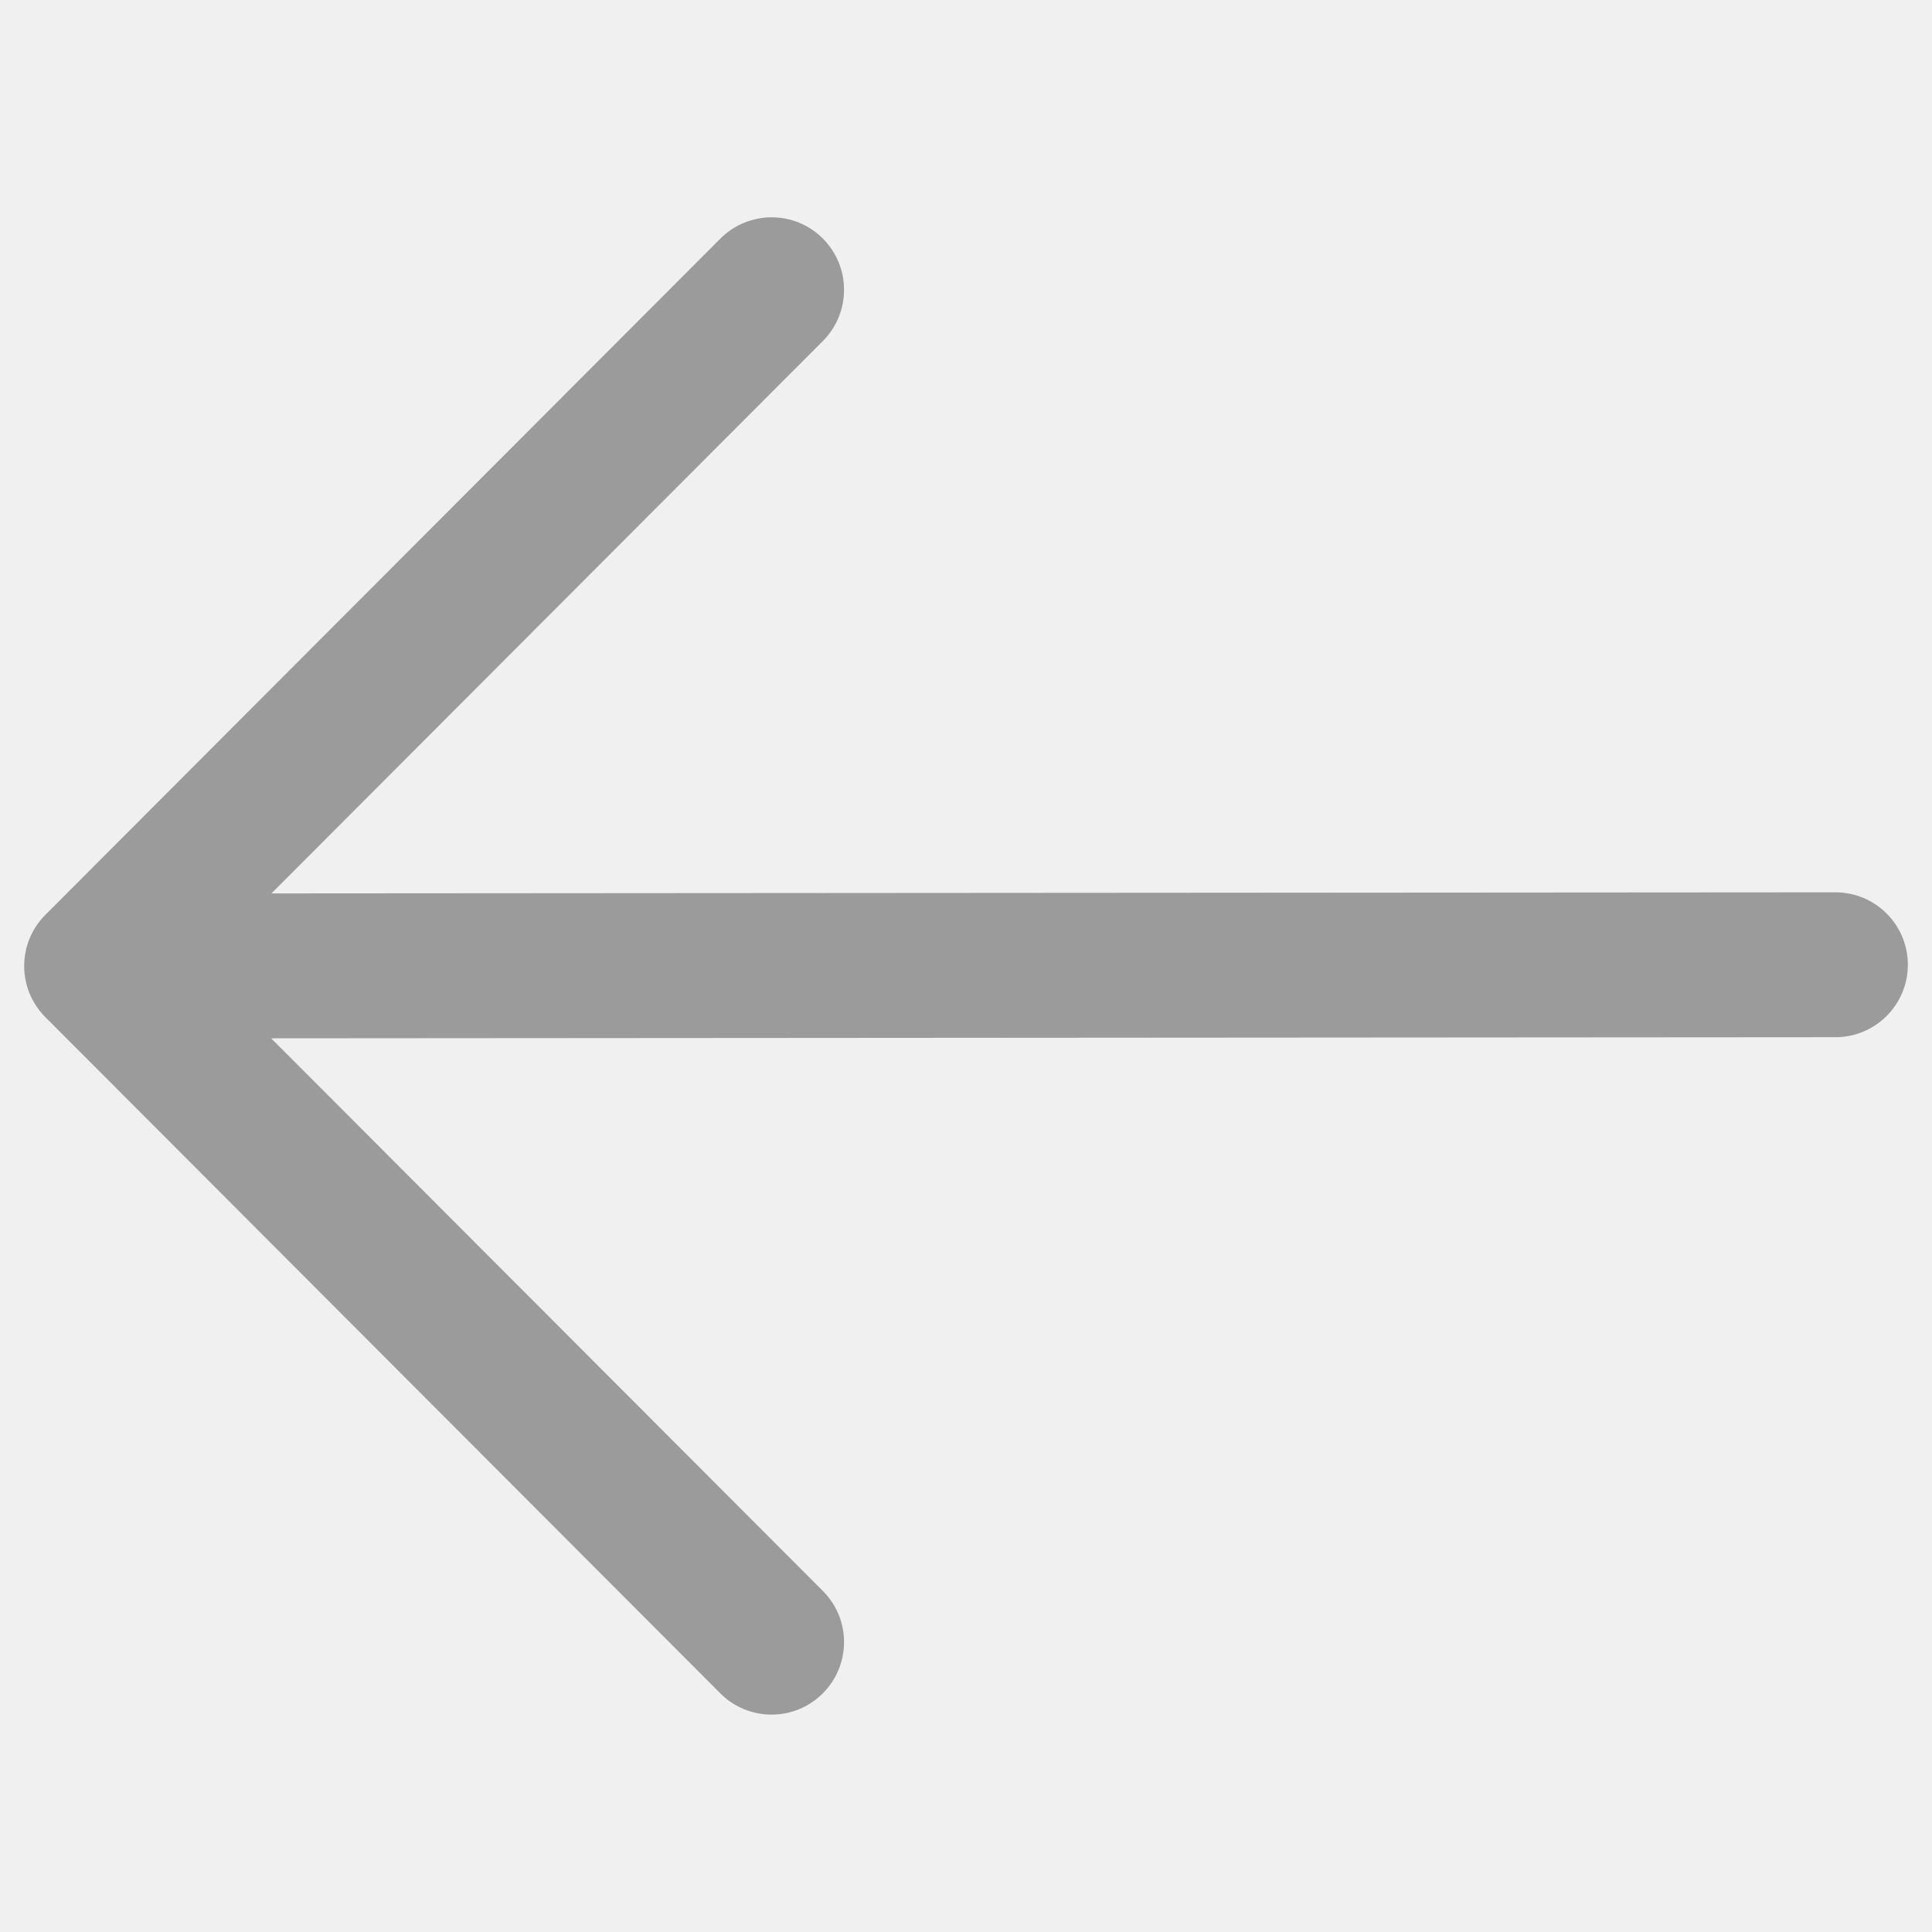
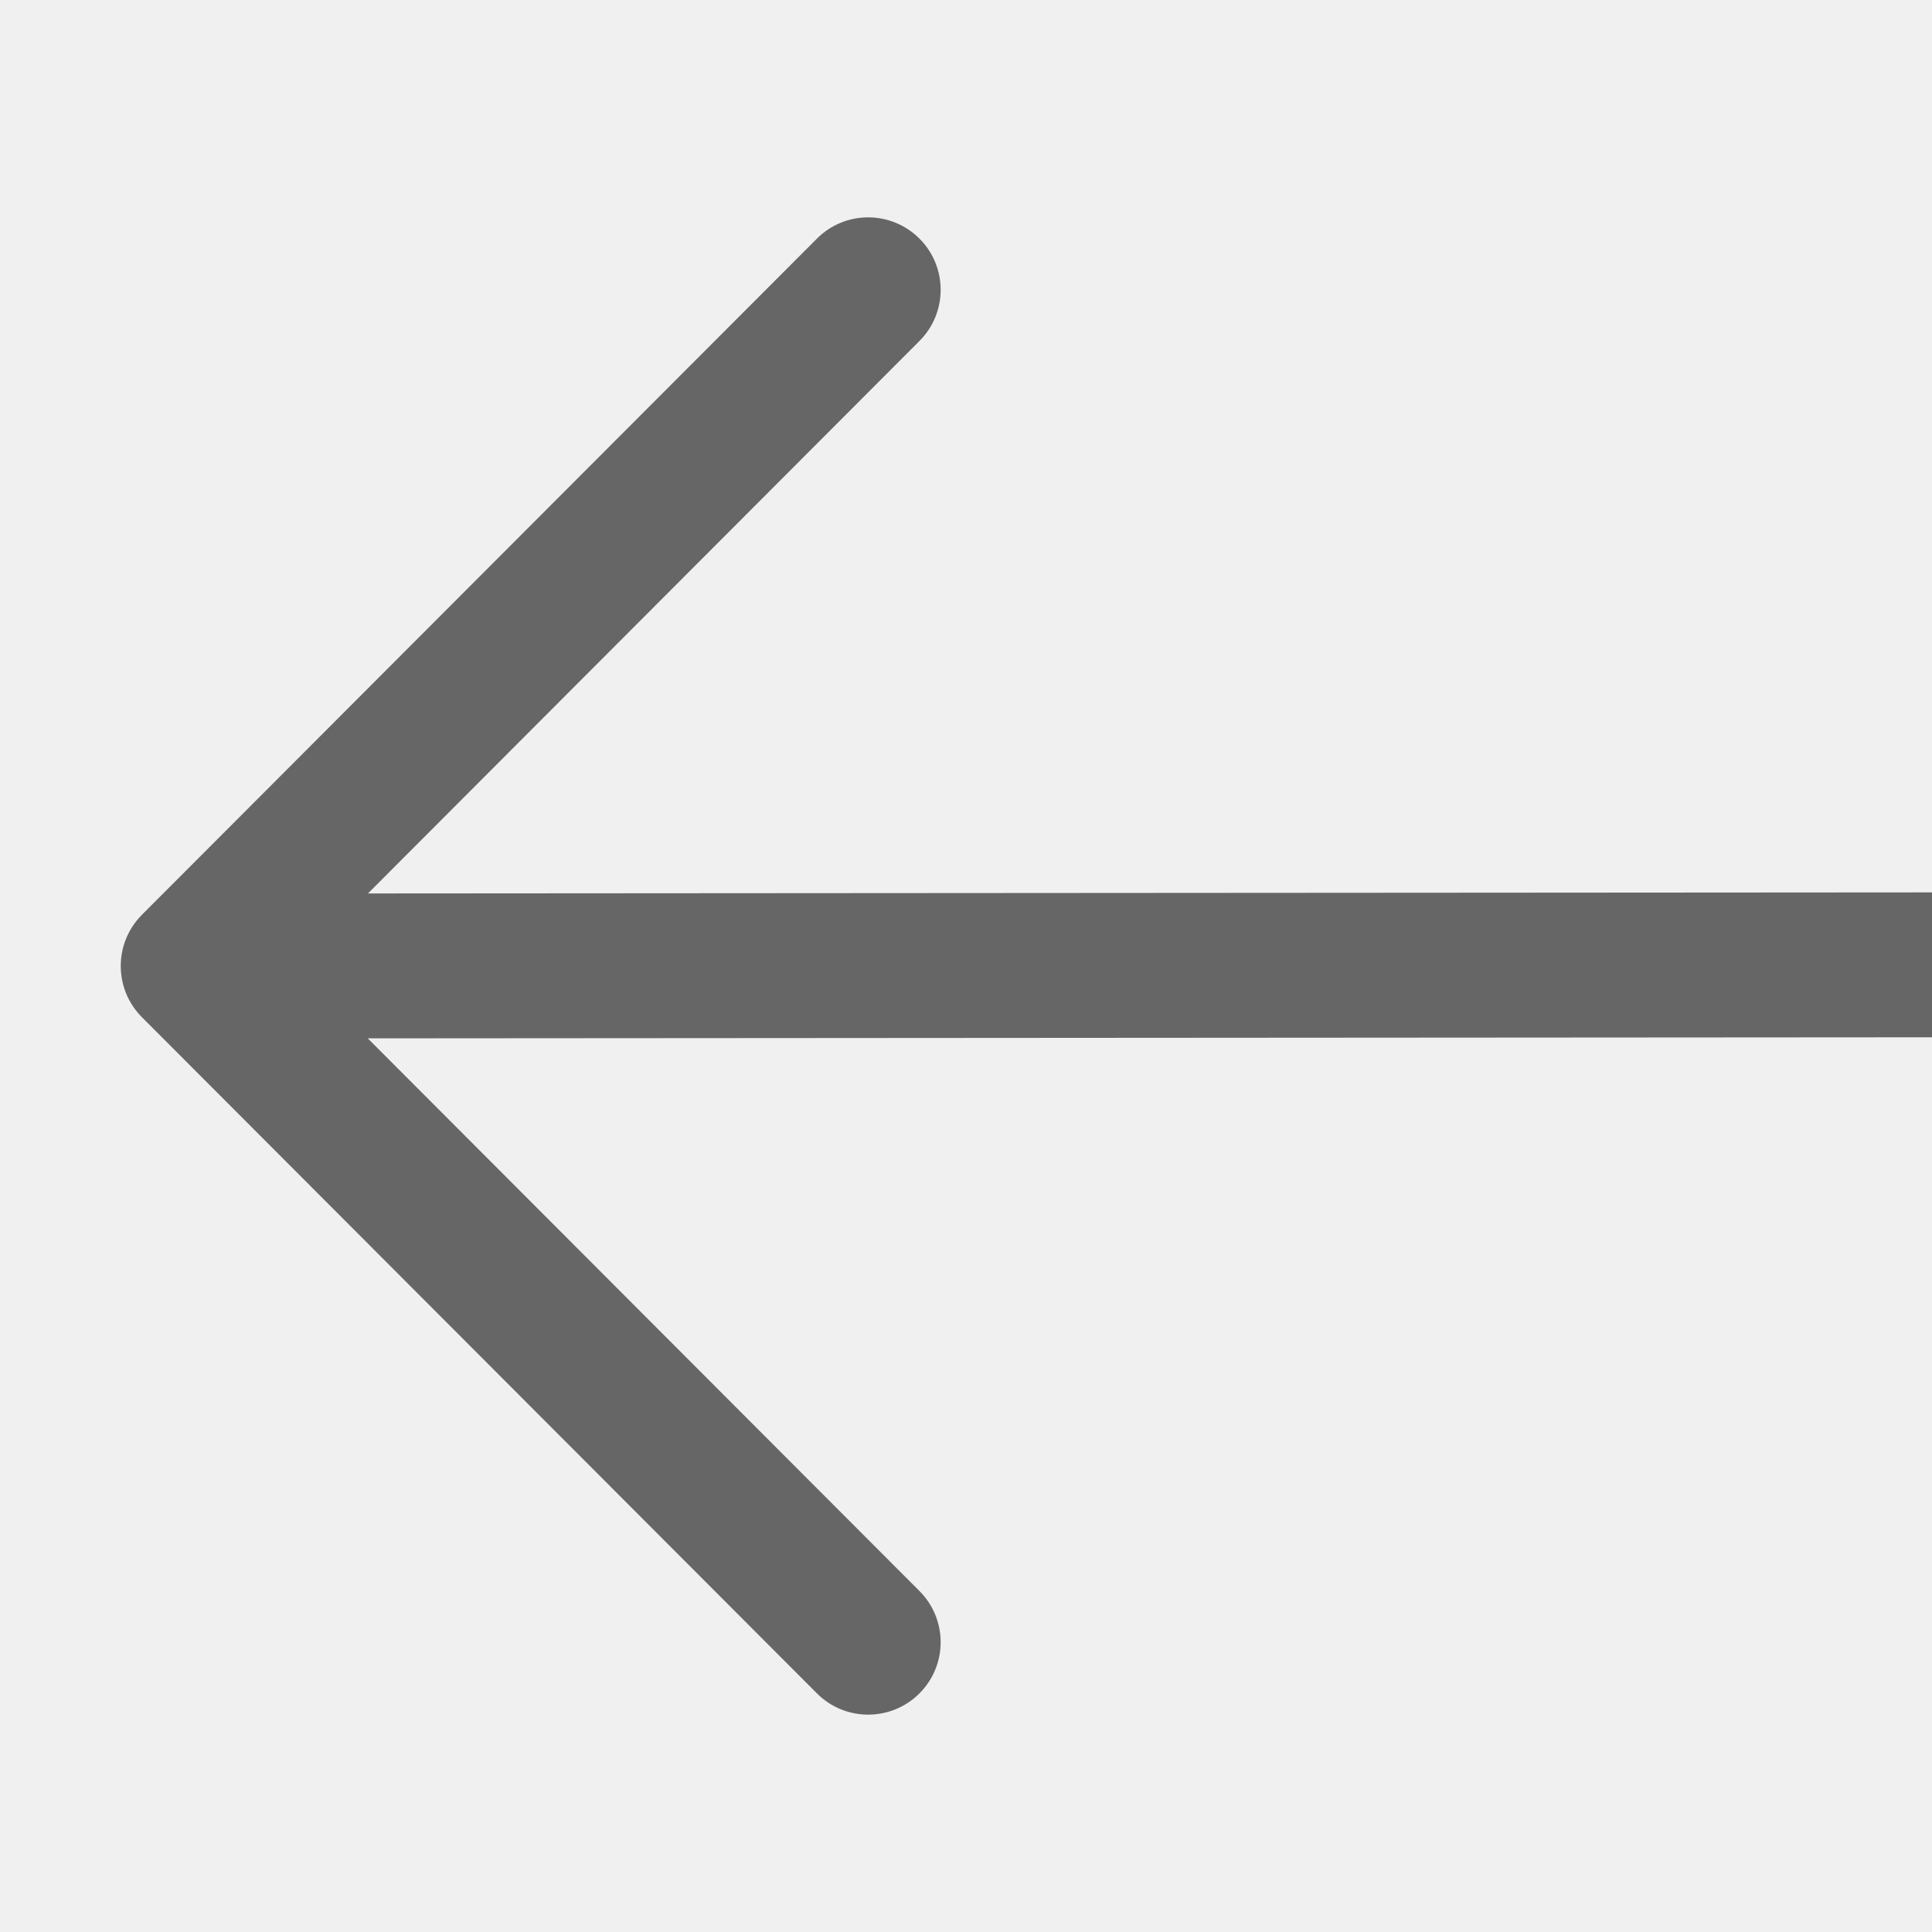
- <svg xmlns="http://www.w3.org/2000/svg" width="14" height="14" viewBox="0 0 14 14" fill="none">
-   <g clip-path="url(#clip0_9354_152478)">
-     <path fill-rule="evenodd" clip-rule="evenodd" d="M5.962 12.271C5.757 12.476 5.425 12.476 5.22 12.271L0.329 7.371C0.124 7.166 0.124 6.834 0.329 6.629L5.22 1.729C5.425 1.524 5.757 1.523 5.962 1.728C6.167 1.933 6.168 2.265 5.963 2.471L1.967 6.474L13.3 6.466C13.59 6.466 13.825 6.701 13.825 6.991C13.825 7.281 13.59 7.516 13.3 7.516L1.965 7.524L5.963 11.529C6.168 11.734 6.167 12.066 5.962 12.271Z" fill="#9B9B9B" />
+ <svg xmlns="http://www.w3.org/2000/svg" width="20" height="20" viewBox="0 0 20 20" fill="none">
+   <g clip-path="url(#clip0_12204_568)">
+     <path fill-rule="evenodd" clip-rule="evenodd" d="M9.517 17.531C9.224 17.823 8.749 17.823 8.457 17.53L1.469 10.53C1.177 10.237 1.177 9.763 1.469 9.47L8.457 2.47C8.749 2.177 9.224 2.177 9.517 2.469C9.811 2.762 9.811 3.237 9.518 3.53L3.809 9.249L20 9.238C20.414 9.237 20.75 9.573 20.75 9.987C20.75 10.401 20.415 10.737 20 10.738L3.807 10.749L9.518 16.47C9.811 16.763 9.811 17.238 9.517 17.531Z" fill="#666666" />
  </g>
  <defs>
-     <clipPath id="clip0_9354_152478">
-       <rect width="14" height="14" fill="white" transform="translate(14 14) rotate(180)" />
+     <clipPath id="clip0_12204_568">
+       <rect width="20" height="20" fill="white" transform="translate(20 20) rotate(180)" />
    </clipPath>
  </defs>
</svg>
